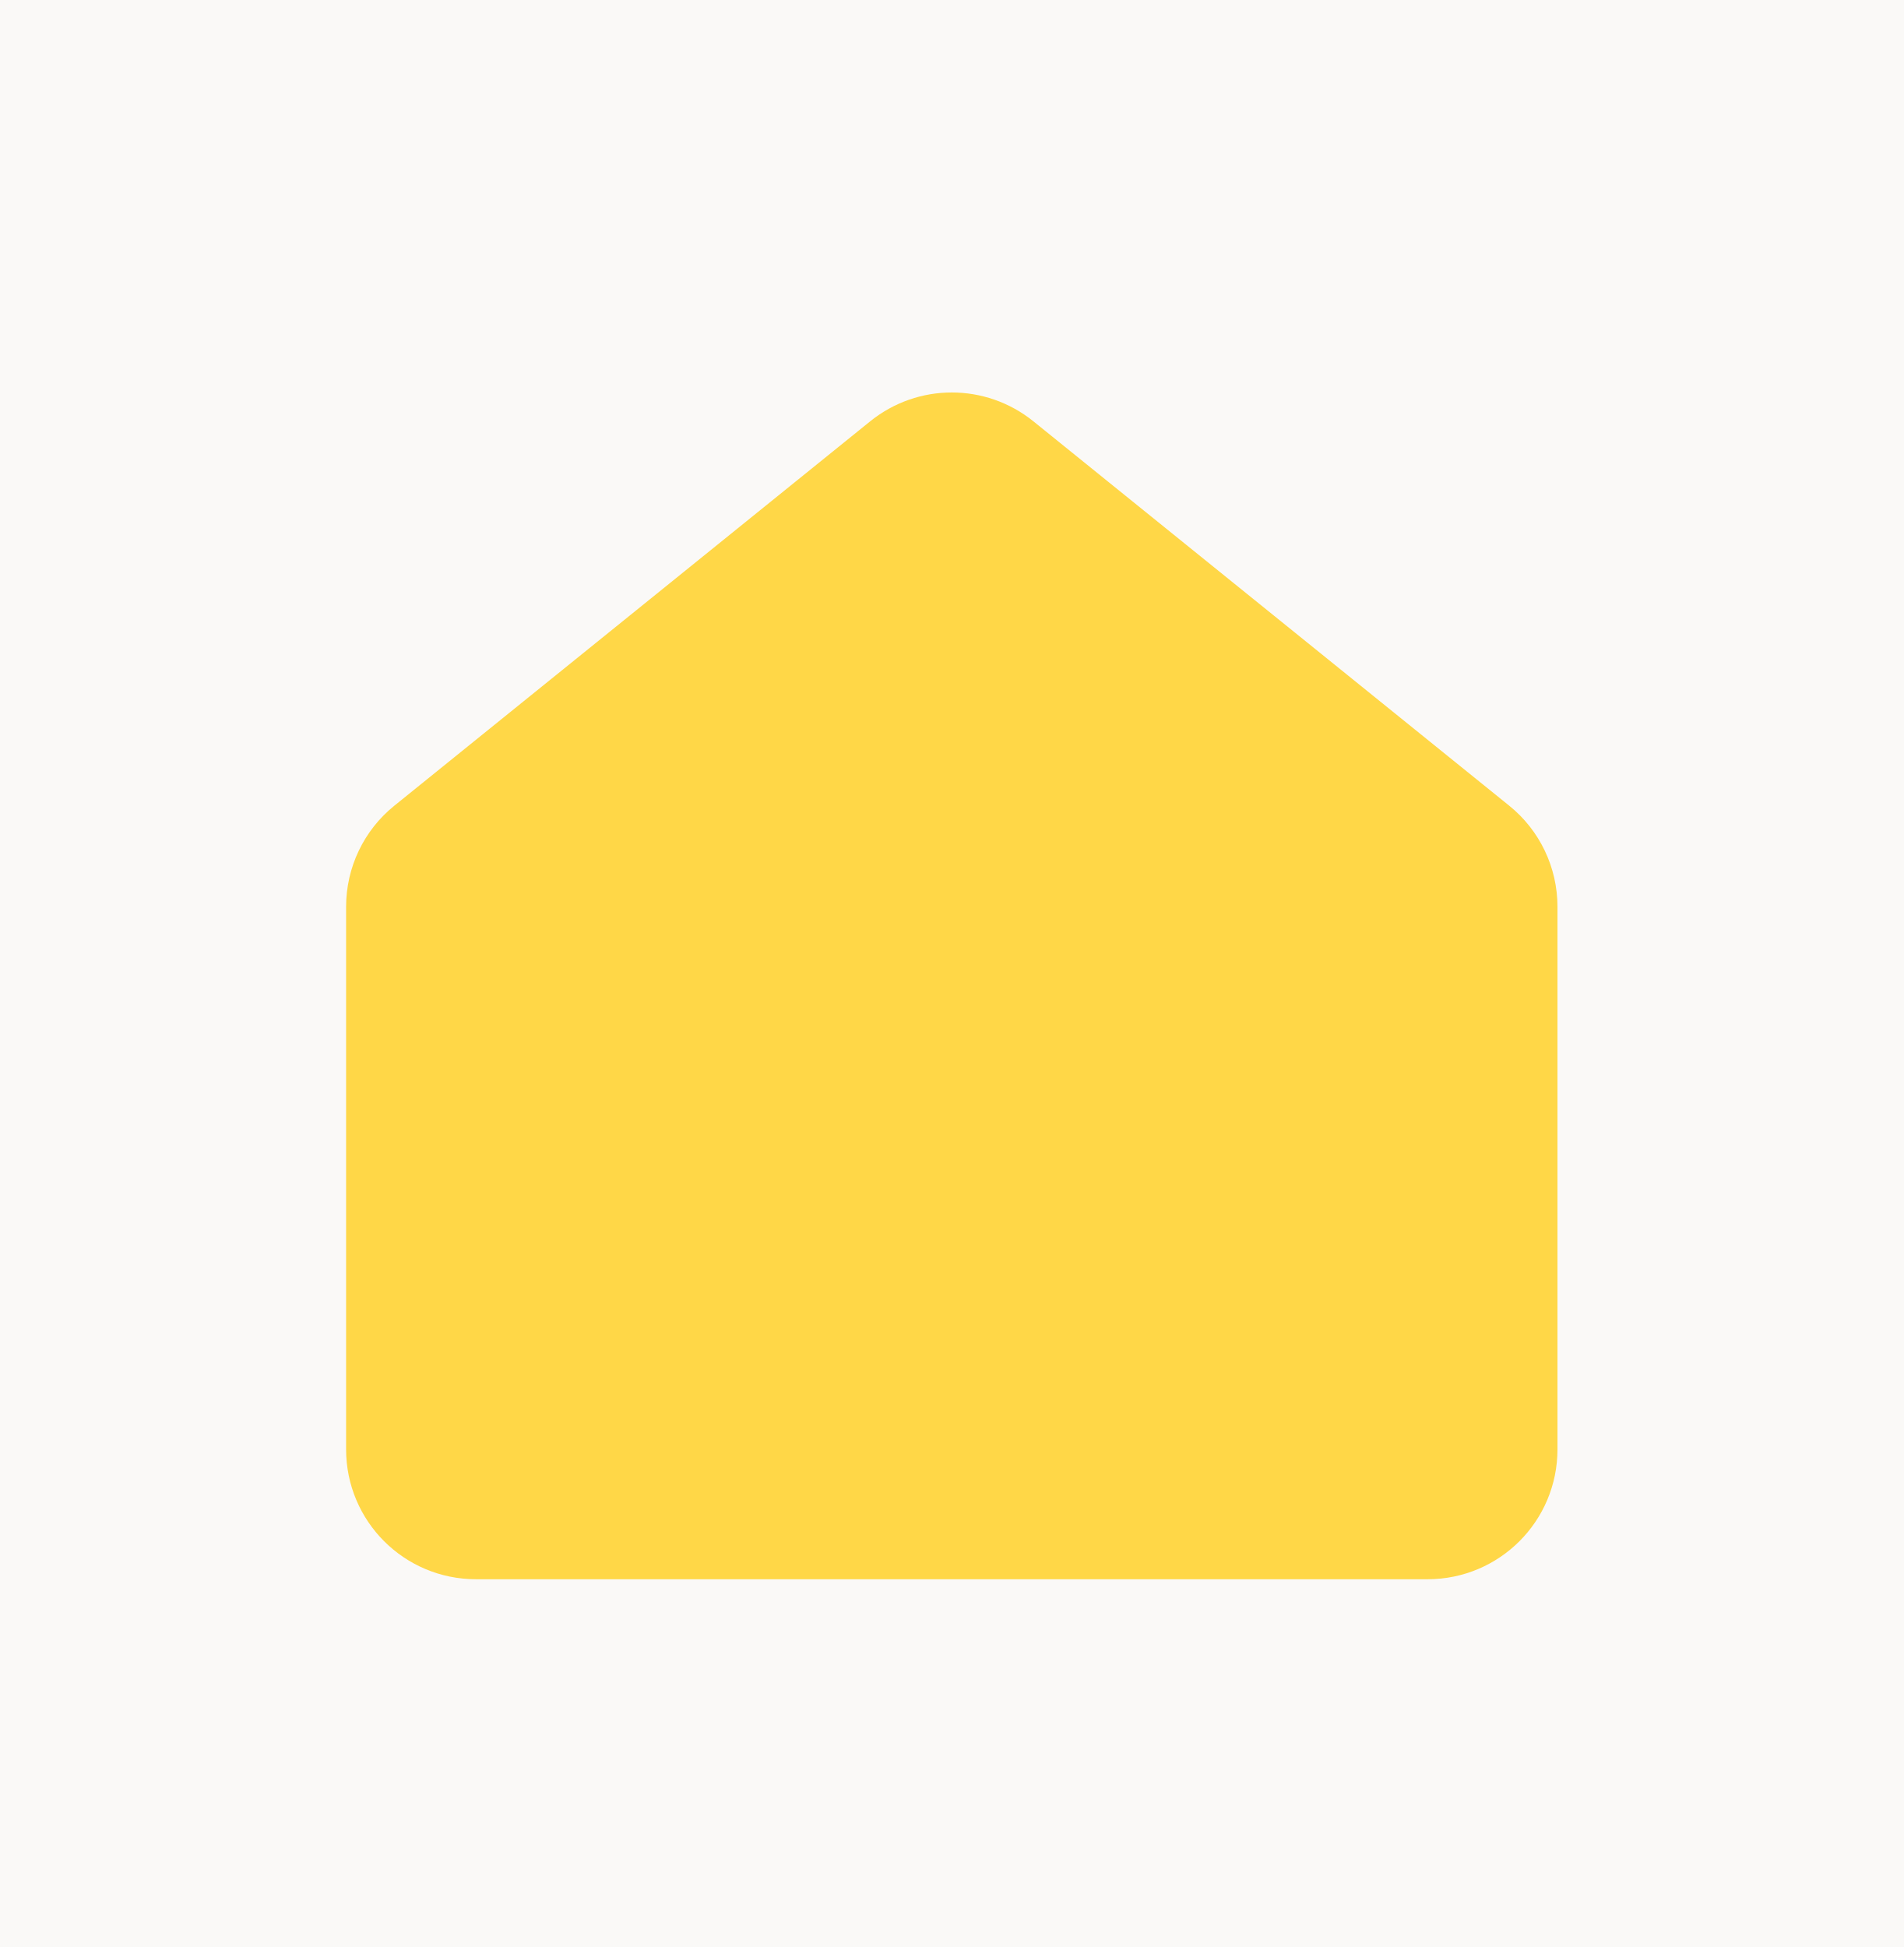
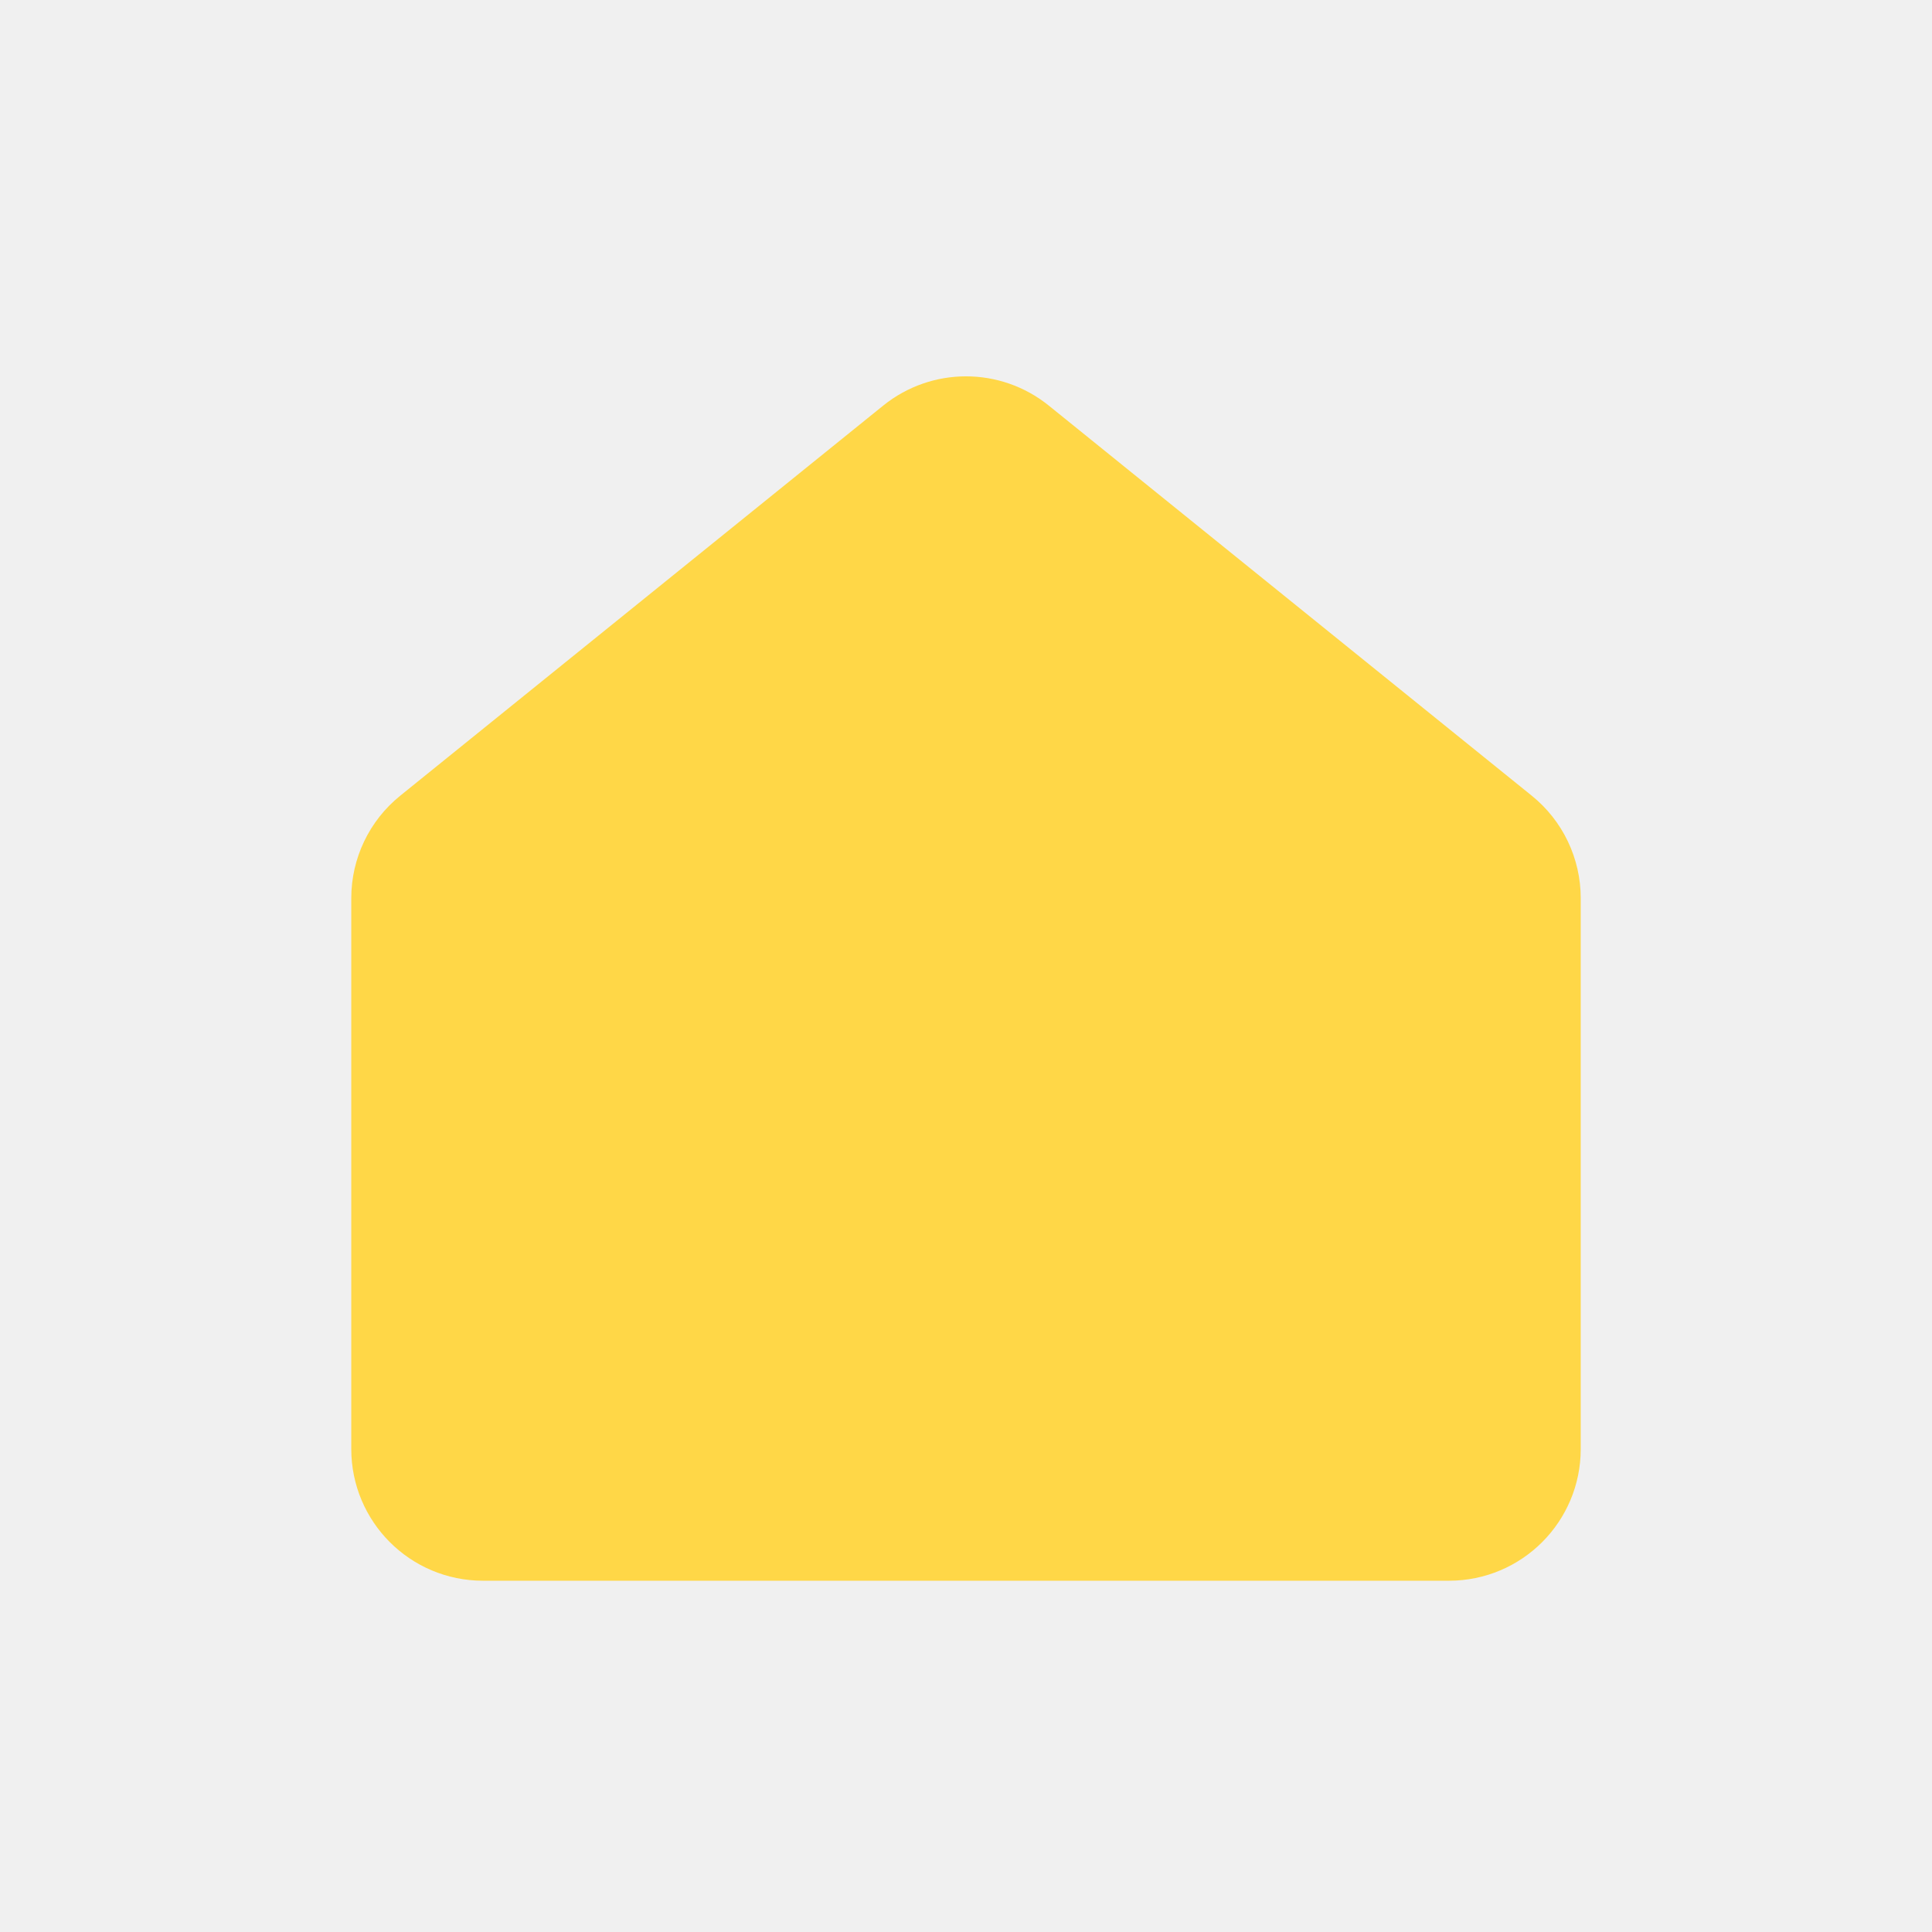
- <svg xmlns="http://www.w3.org/2000/svg" width="44" height="45" viewBox="0 0 44 45" fill="none">
-   <rect width="44" height="45" fill="#F2F2F2" />
-   <rect width="933" height="806" transform="translate(-588 -476)" fill="white" />
-   <g clip-path="url(#clip0_0_1)">
-     <g filter="url(#filter0_d_0_1)">
-       <rect width="390" height="71" transform="translate(-101 -11)" fill="#FAF9F7" />
-       <path d="M34.257 19.4L23.257 10.515C22.523 9.923 21.477 9.923 20.743 10.515L9.743 19.4C9.273 19.779 9 20.351 9 20.956V33.5C9 34.605 9.895 35.5 11 35.5H33C34.105 35.5 35 34.605 35 33.5V20.956C35 20.351 34.727 19.779 34.257 19.4Z" fill="#FFD747" stroke="#FFD747" stroke-width="2" stroke-linejoin="round" />
-     </g>
-   </g>
-   <rect x="-120.5" y="-121.5" width="429" height="383" rx="4.5" stroke="#9747FF" stroke-dasharray="10 5" />
-   <defs>
-     <filter id="filter0_d_0_1" x="-143" y="-21" width="475.59" height="91" filterUnits="userSpaceOnUse" color-interpolation-filters="sRGB">
-       <feFlood flood-opacity="0" result="BackgroundImageFix" />
-       <feColorMatrix in="SourceAlpha" type="matrix" values="0 0 0 0 0 0 0 0 0 0 0 0 0 0 0 0 0 0 127 0" result="hardAlpha" />
-       <feOffset />
-       <feGaussianBlur stdDeviation="5" />
-       <feComposite in2="hardAlpha" operator="out" />
-       <feColorMatrix type="matrix" values="0 0 0 0 0 0 0 0 0 0 0 0 0 0 0 0 0 0 0.05 0" />
-       <feBlend mode="normal" in2="BackgroundImageFix" result="effect1_dropShadow_0_1" />
-       <feBlend mode="normal" in="SourceGraphic" in2="effect1_dropShadow_0_1" result="shape" />
-     </filter>
-     <clipPath id="clip0_0_1">
-       <rect x="-121" y="-122" width="430" height="384" rx="5" fill="white" />
-     </clipPath>
-   </defs>
+ <svg xmlns="http://www.w3.org/2000/svg" width="44" height="44" viewBox="0 0 44 44" fill="none">
+   <path d="M34.257 18.9L23.257 10.015C22.523 9.423 21.477 9.423 20.743 10.015L9.743 18.9C9.273 19.279 9 19.851 9 20.456V33C9 34.105 9.895 35 11 35H33C34.105 35 35 34.105 35 33V20.456C35 19.851 34.727 19.279 34.257 18.9Z" fill="#FFD747" stroke="#FFD747" stroke-width="2" stroke-linejoin="round" />
</svg>
